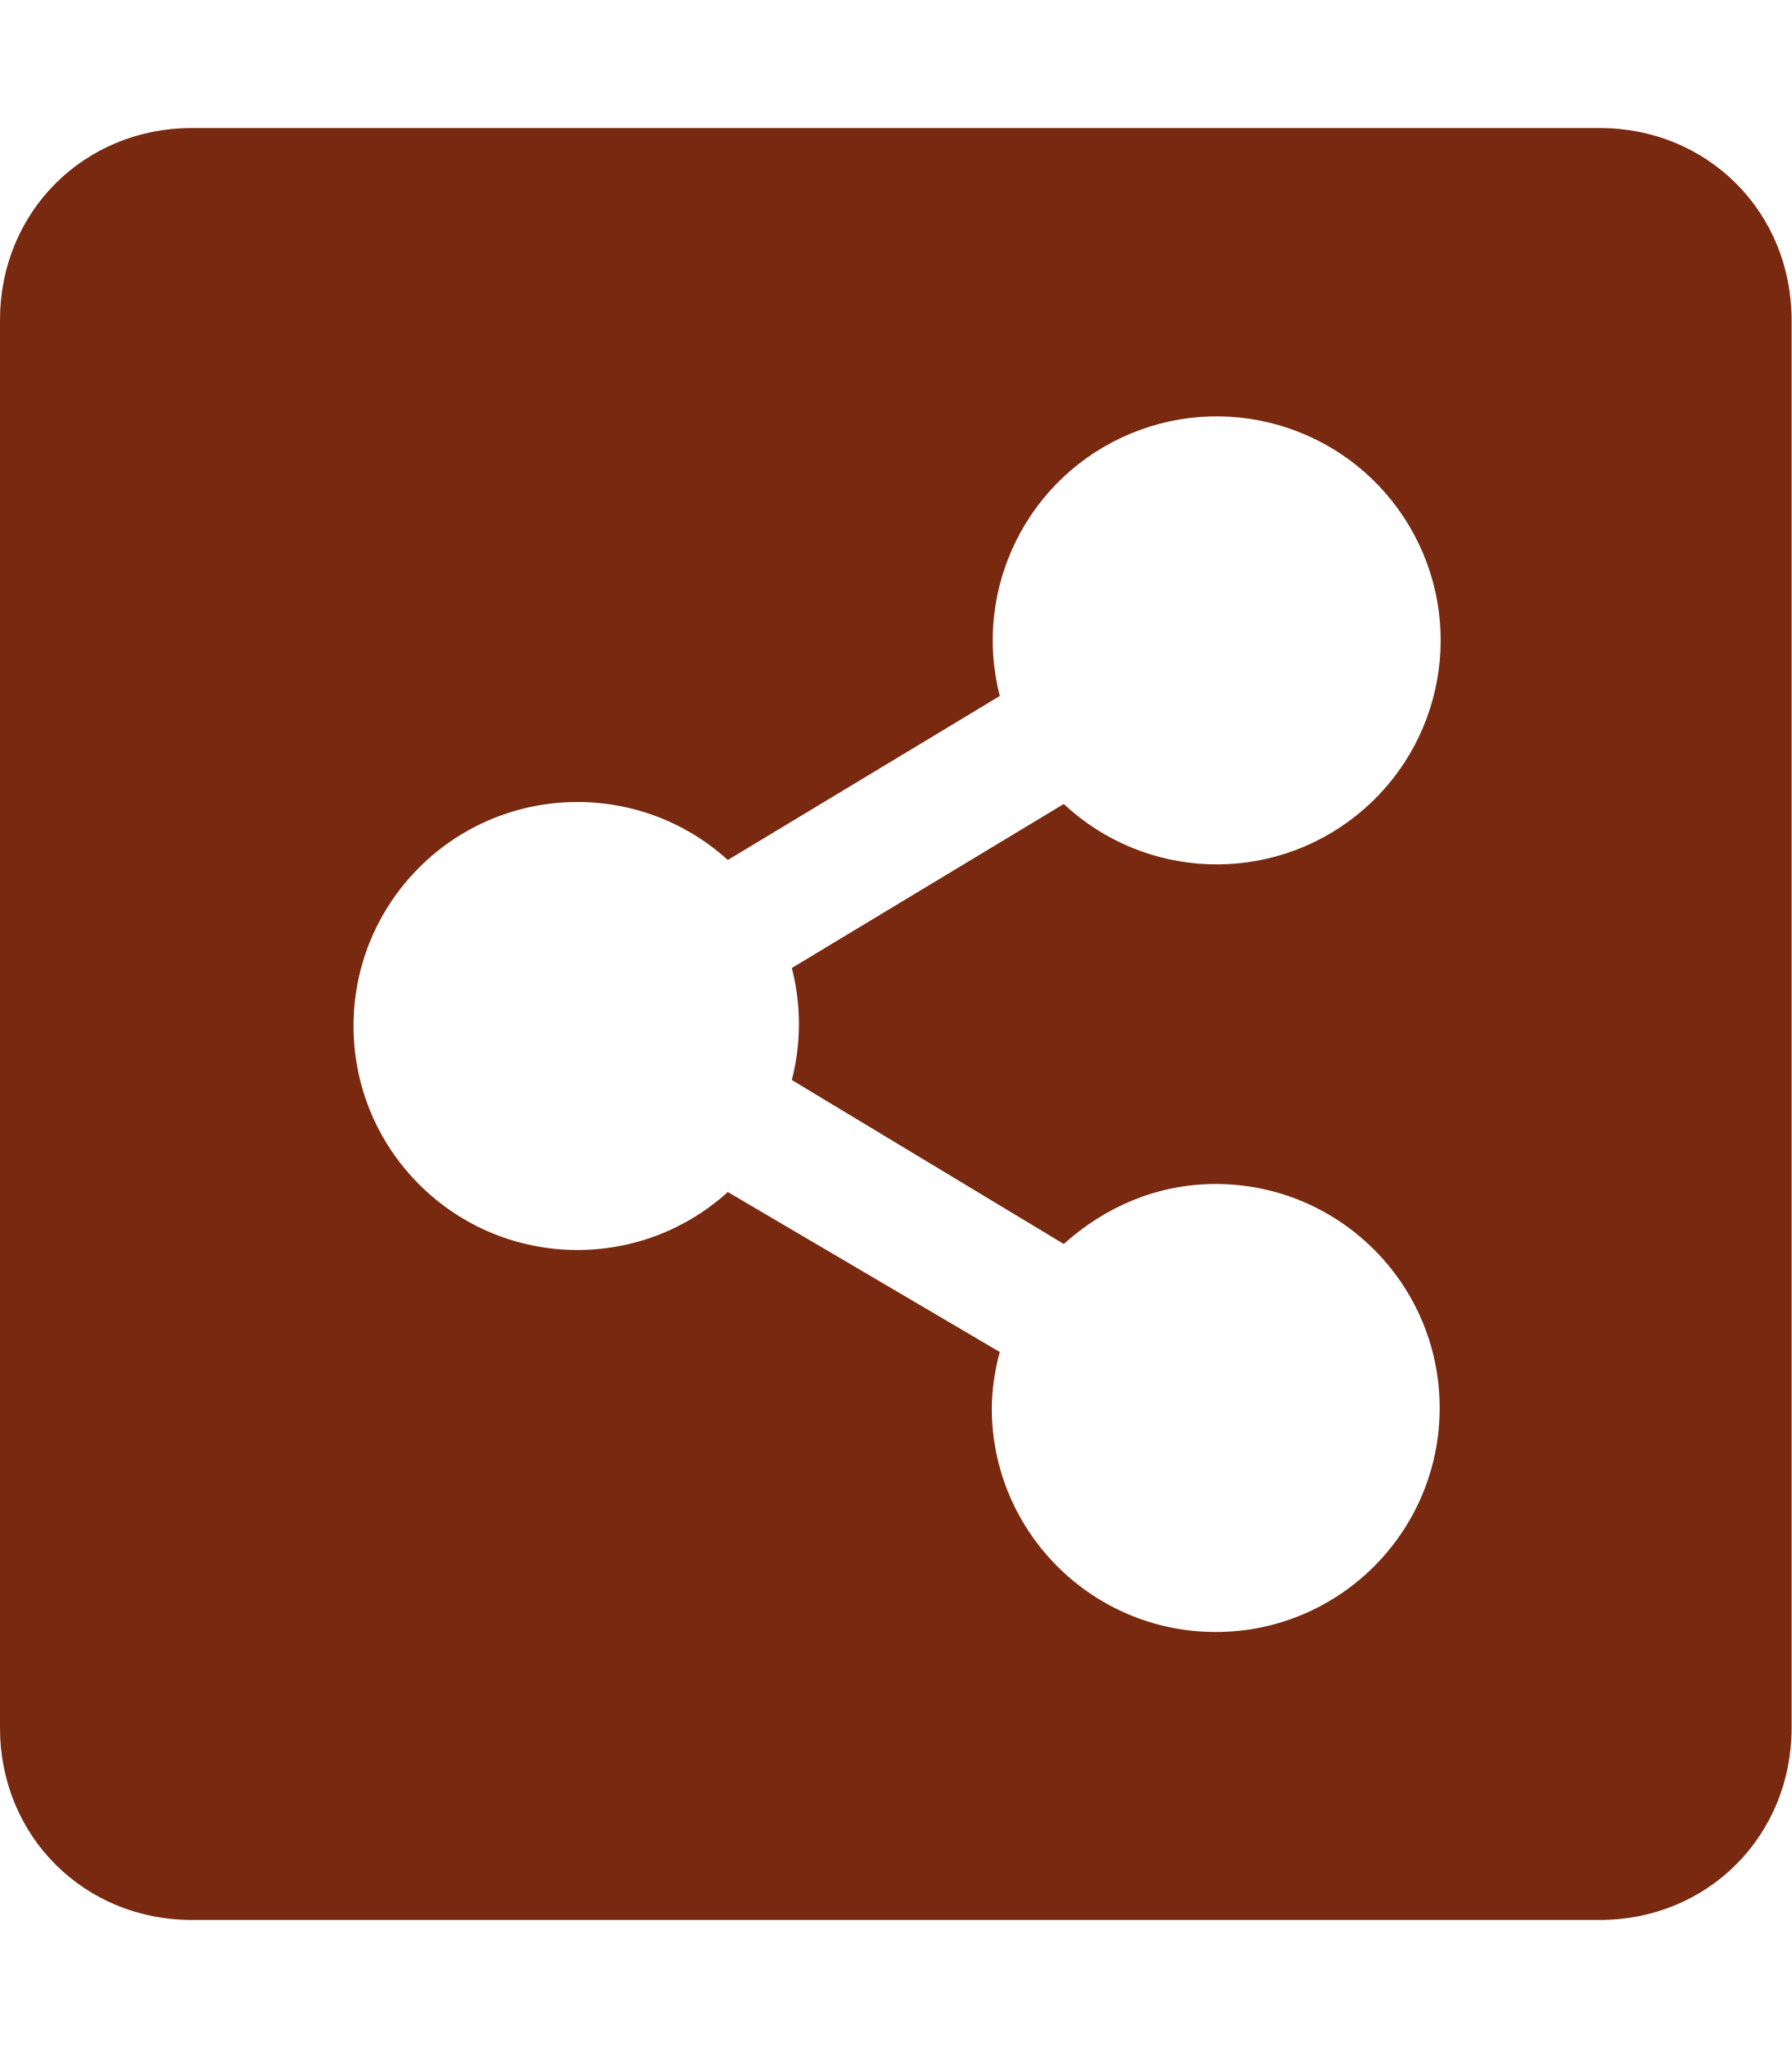
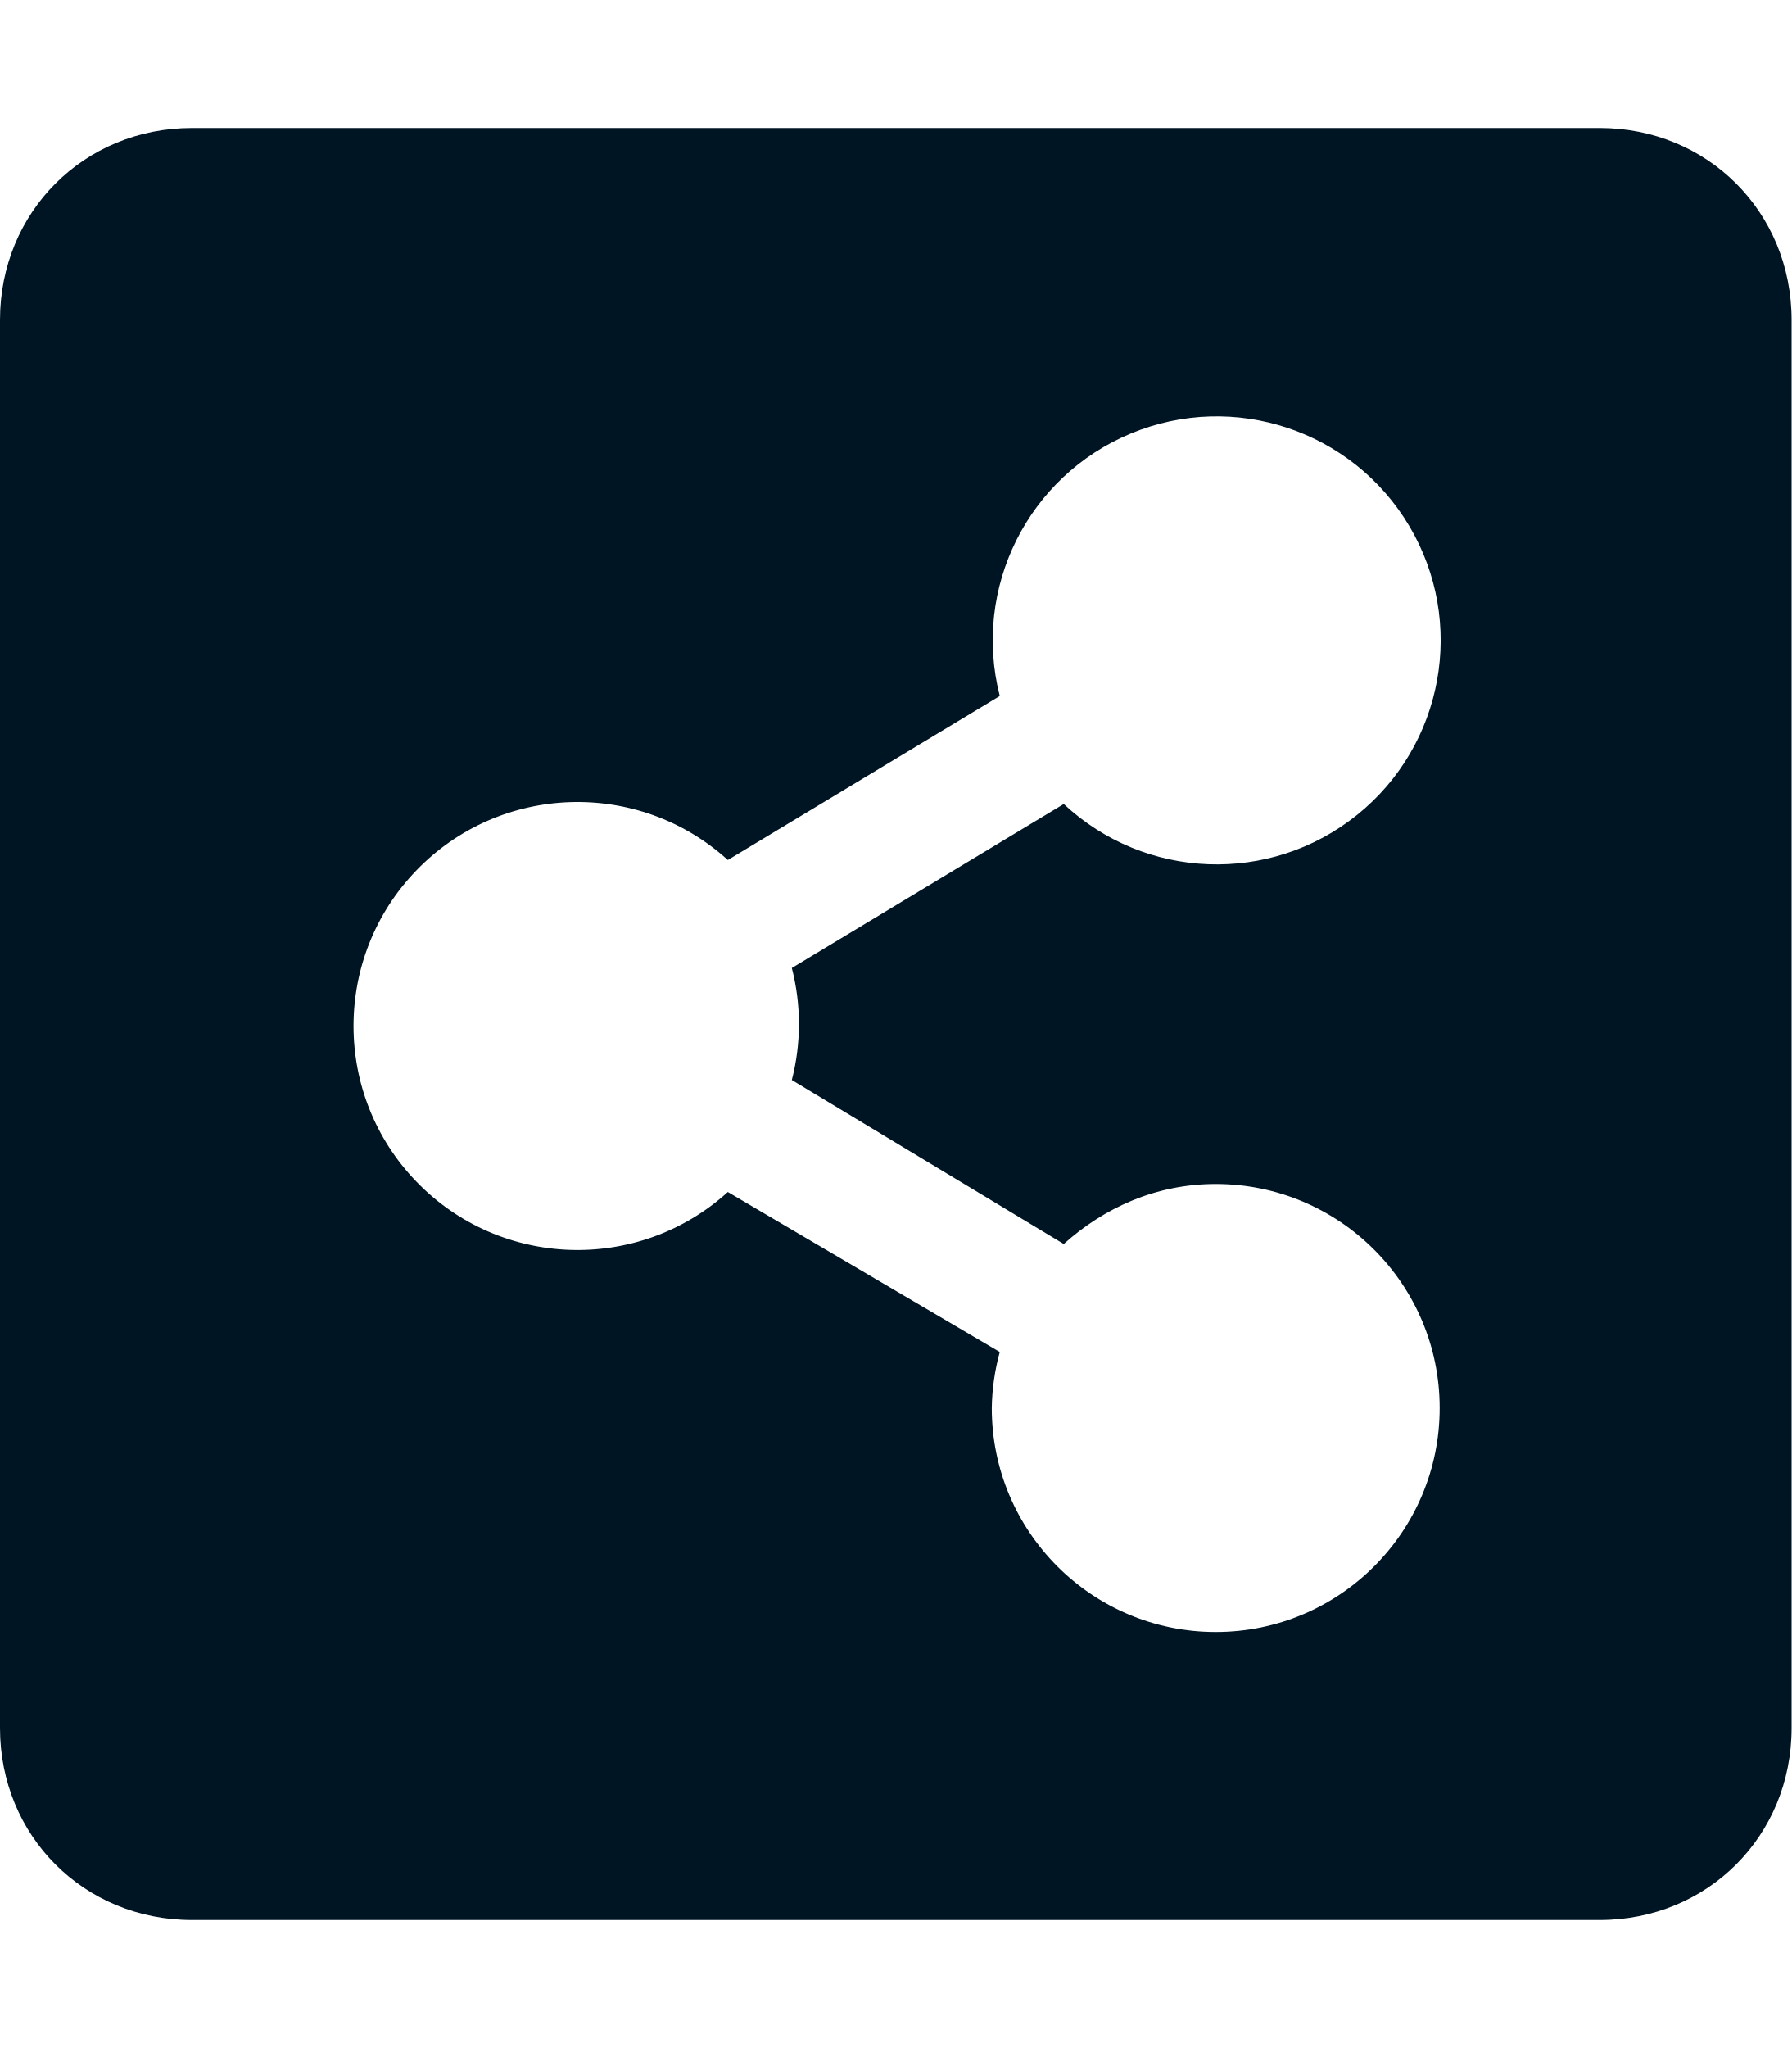
<svg xmlns="http://www.w3.org/2000/svg" viewBox="0 0 448 512">
-   <path fill="#78290f" d="M448 80v352c0 27-21 48-48 48H48c-27 0-48-21-48-48V80c0-27 21-48 48-48h352c27 0 48 21 48 48zM304 296c-15 0-28 6-38 15l-68-41a56 56 0 000-28l68-41a56 56 0 10-16-27l-68 41a56 56 0 100 83l68 40a56 56 0 00-2 14 56 56 0 1056-56z" />
+   <path fill="#001524" d="M448 80v352c0 27-21 48-48 48H48c-27 0-48-21-48-48V80c0-27 21-48 48-48h352c27 0 48 21 48 48zM304 296c-15 0-28 6-38 15l-68-41a56 56 0 000-28l68-41a56 56 0 10-16-27l-68 41a56 56 0 100 83l68 40a56 56 0 00-2 14 56 56 0 1056-56z" />
</svg>
